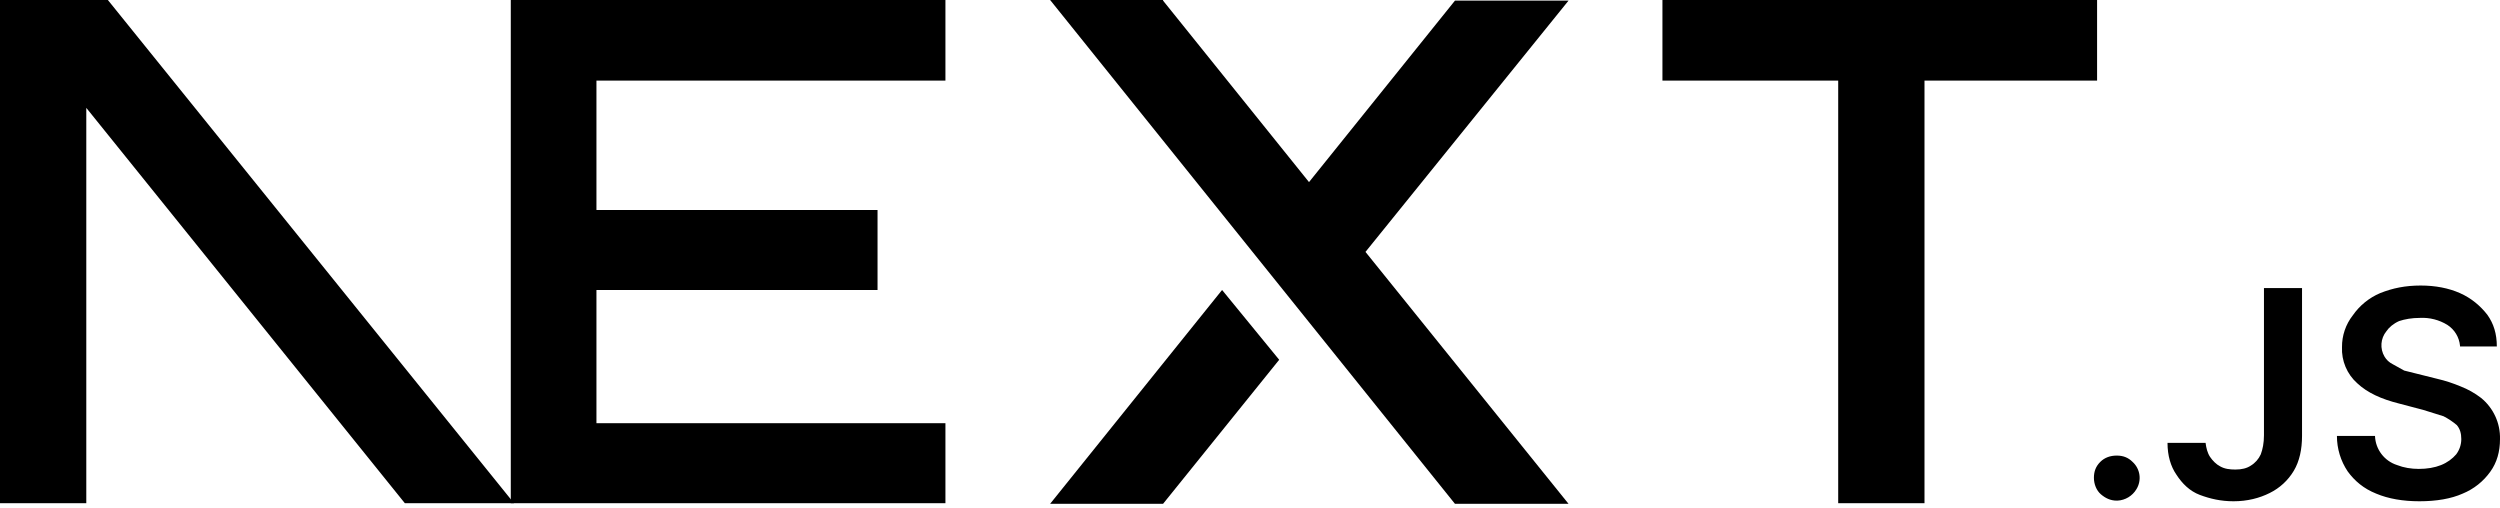
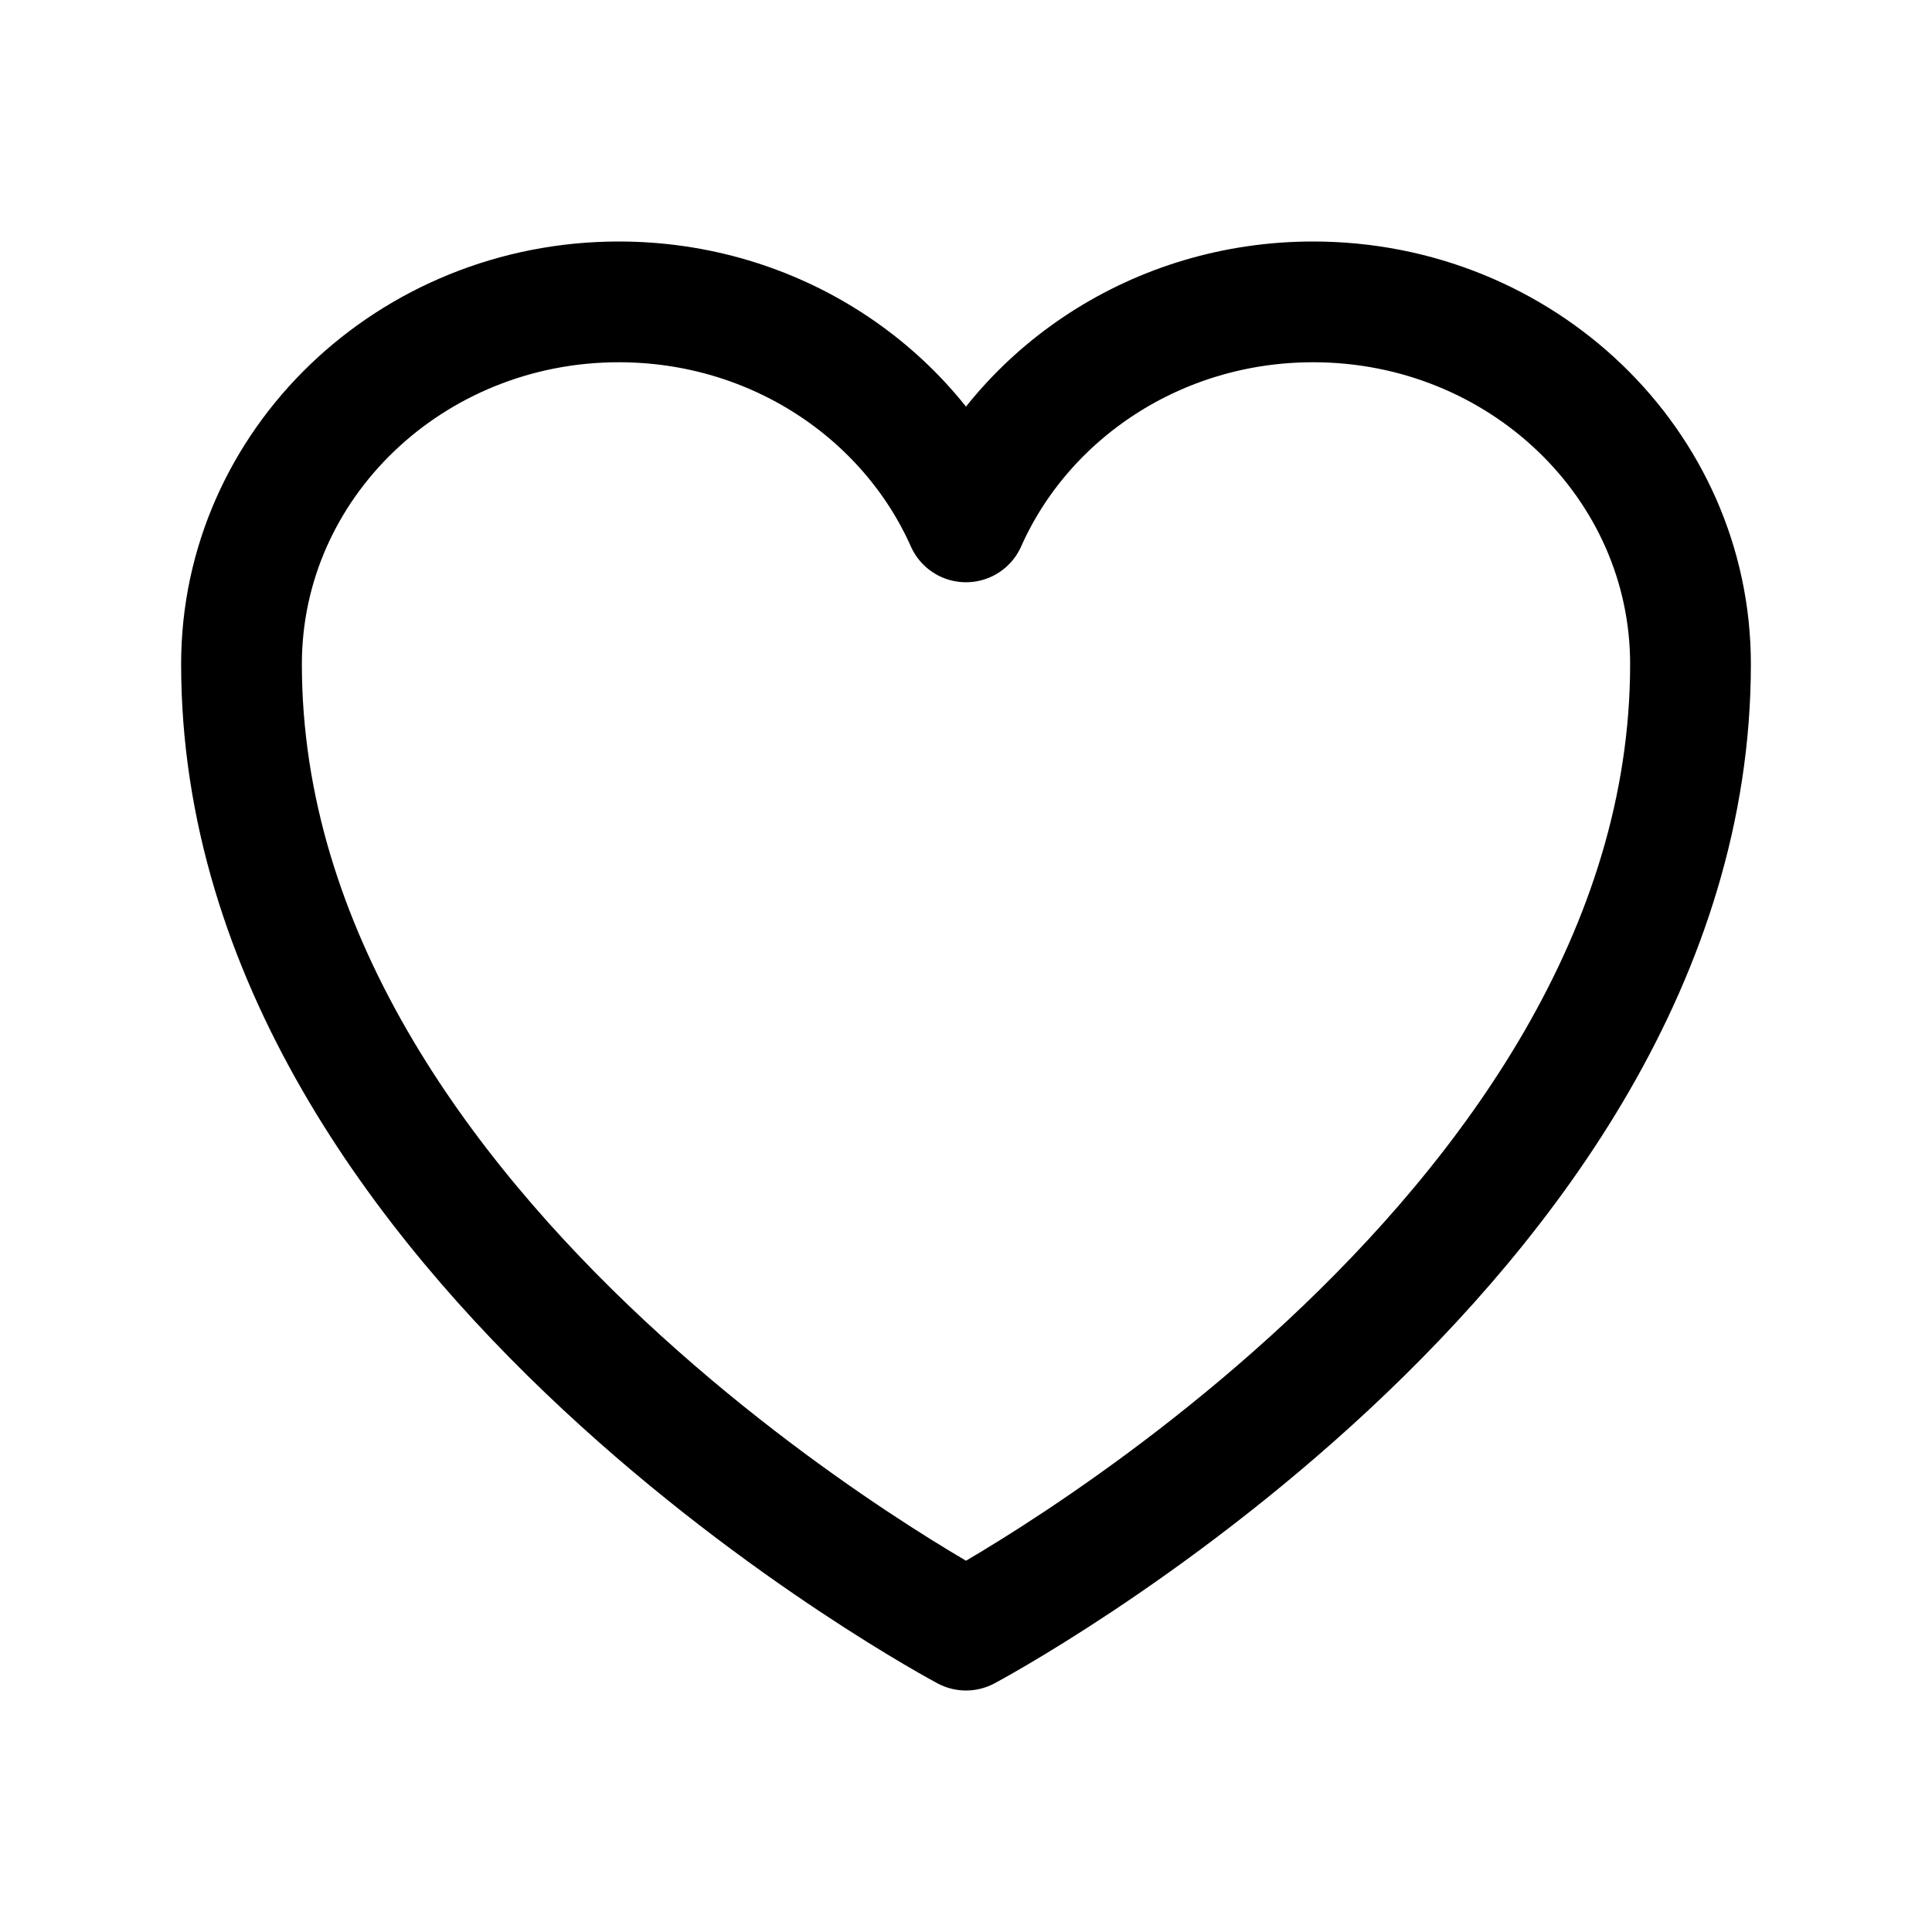
- <svg xmlns="http://www.w3.org/2000/svg" fill="none" viewBox="0 0 394 80">
-   <path fill="#000" d="M262 0h68.5v12.7h-27.2v66.6h-13.6V12.7H262V0ZM149 0v12.7H94v20.4h44.3v12.6H94v21h55v12.6H80.5V0h68.7zm34.3 0h-17.8l63.8 79.4h17.9l-32-39.7 32-39.6h-17.9l-23 28.6-23-28.6zm18.3 56.7-9-11-27.1 33.7h17.8l18.3-22.7z" />
-   <path fill="#000" d="M81 79.3 17 0H0v79.3h13.6V17l50.2 62.3H81Zm252.6-.4c-1 0-1.8-.4-2.5-1s-1.1-1.6-1.1-2.6.3-1.8 1-2.5 1.6-1 2.6-1 1.8.3 2.5 1a3.4 3.4 0 0 1 .6 4.3 3.7 3.7 0 0 1-3 1.8zm23.2-33.5h6v23.3c0 2.1-.4 4-1.3 5.5a9.1 9.1 0 0 1-3.8 3.5c-1.6.8-3.5 1.3-5.7 1.3-2 0-3.7-.4-5.3-1s-2.8-1.8-3.7-3.2c-.9-1.3-1.4-3-1.4-5h6c.1.8.3 1.6.7 2.2s1 1.2 1.6 1.5c.7.4 1.5.5 2.4.5 1 0 1.8-.2 2.4-.6a4 4 0 0 0 1.6-1.8c.3-.8.5-1.8.5-3V45.5zm30.9 9.1a4.4 4.4 0 0 0-2-3.3 7.5 7.5 0 0 0-4.3-1.1c-1.3 0-2.4.2-3.3.5-.9.4-1.6 1-2 1.6a3.5 3.5 0 0 0-.3 4c.3.5.7.9 1.3 1.2l1.8 1 2 .5 3.2.8c1.3.3 2.5.7 3.7 1.2a13 13 0 0 1 3.2 1.8 8.1 8.1 0 0 1 3 6.5c0 2-.5 3.7-1.5 5.1a10 10 0 0 1-4.4 3.5c-1.8.8-4.1 1.2-6.8 1.2-2.6 0-4.9-.4-6.8-1.2-2-.8-3.4-2-4.5-3.5a10 10 0 0 1-1.7-5.6h6a5 5 0 0 0 3.5 4.6c1 .4 2.2.6 3.4.6 1.3 0 2.5-.2 3.5-.6 1-.4 1.8-1 2.4-1.7a4 4 0 0 0 .8-2.4c0-.9-.2-1.6-.7-2.2a11 11 0 0 0-2.1-1.4l-3.2-1-3.8-1c-2.8-.7-5-1.7-6.6-3.2a7.2 7.2 0 0 1-2.4-5.7 8 8 0 0 1 1.7-5 10 10 0 0 1 4.3-3.5c2-.8 4-1.2 6.4-1.2 2.3 0 4.4.4 6.2 1.2 1.8.8 3.2 2 4.3 3.4 1 1.4 1.5 3 1.5 5h-5.8z" />
+ <svg xmlns="http://www.w3.org/2000/svg" fill="none" viewBox="0 0 24 24" stroke-width="1.5" stroke="currentColor" class="size-6">
+   <path stroke-linecap="round" stroke-linejoin="round" d="M21 8.25c0-2.485-2.099-4.5-4.688-4.5-1.935 0-3.597 1.126-4.312 2.733-.715-1.607-2.377-2.733-4.313-2.733C5.1 3.75 3 5.765 3 8.25c0 7.22 9 12 9 12s9-4.78 9-12Z" />
</svg>
